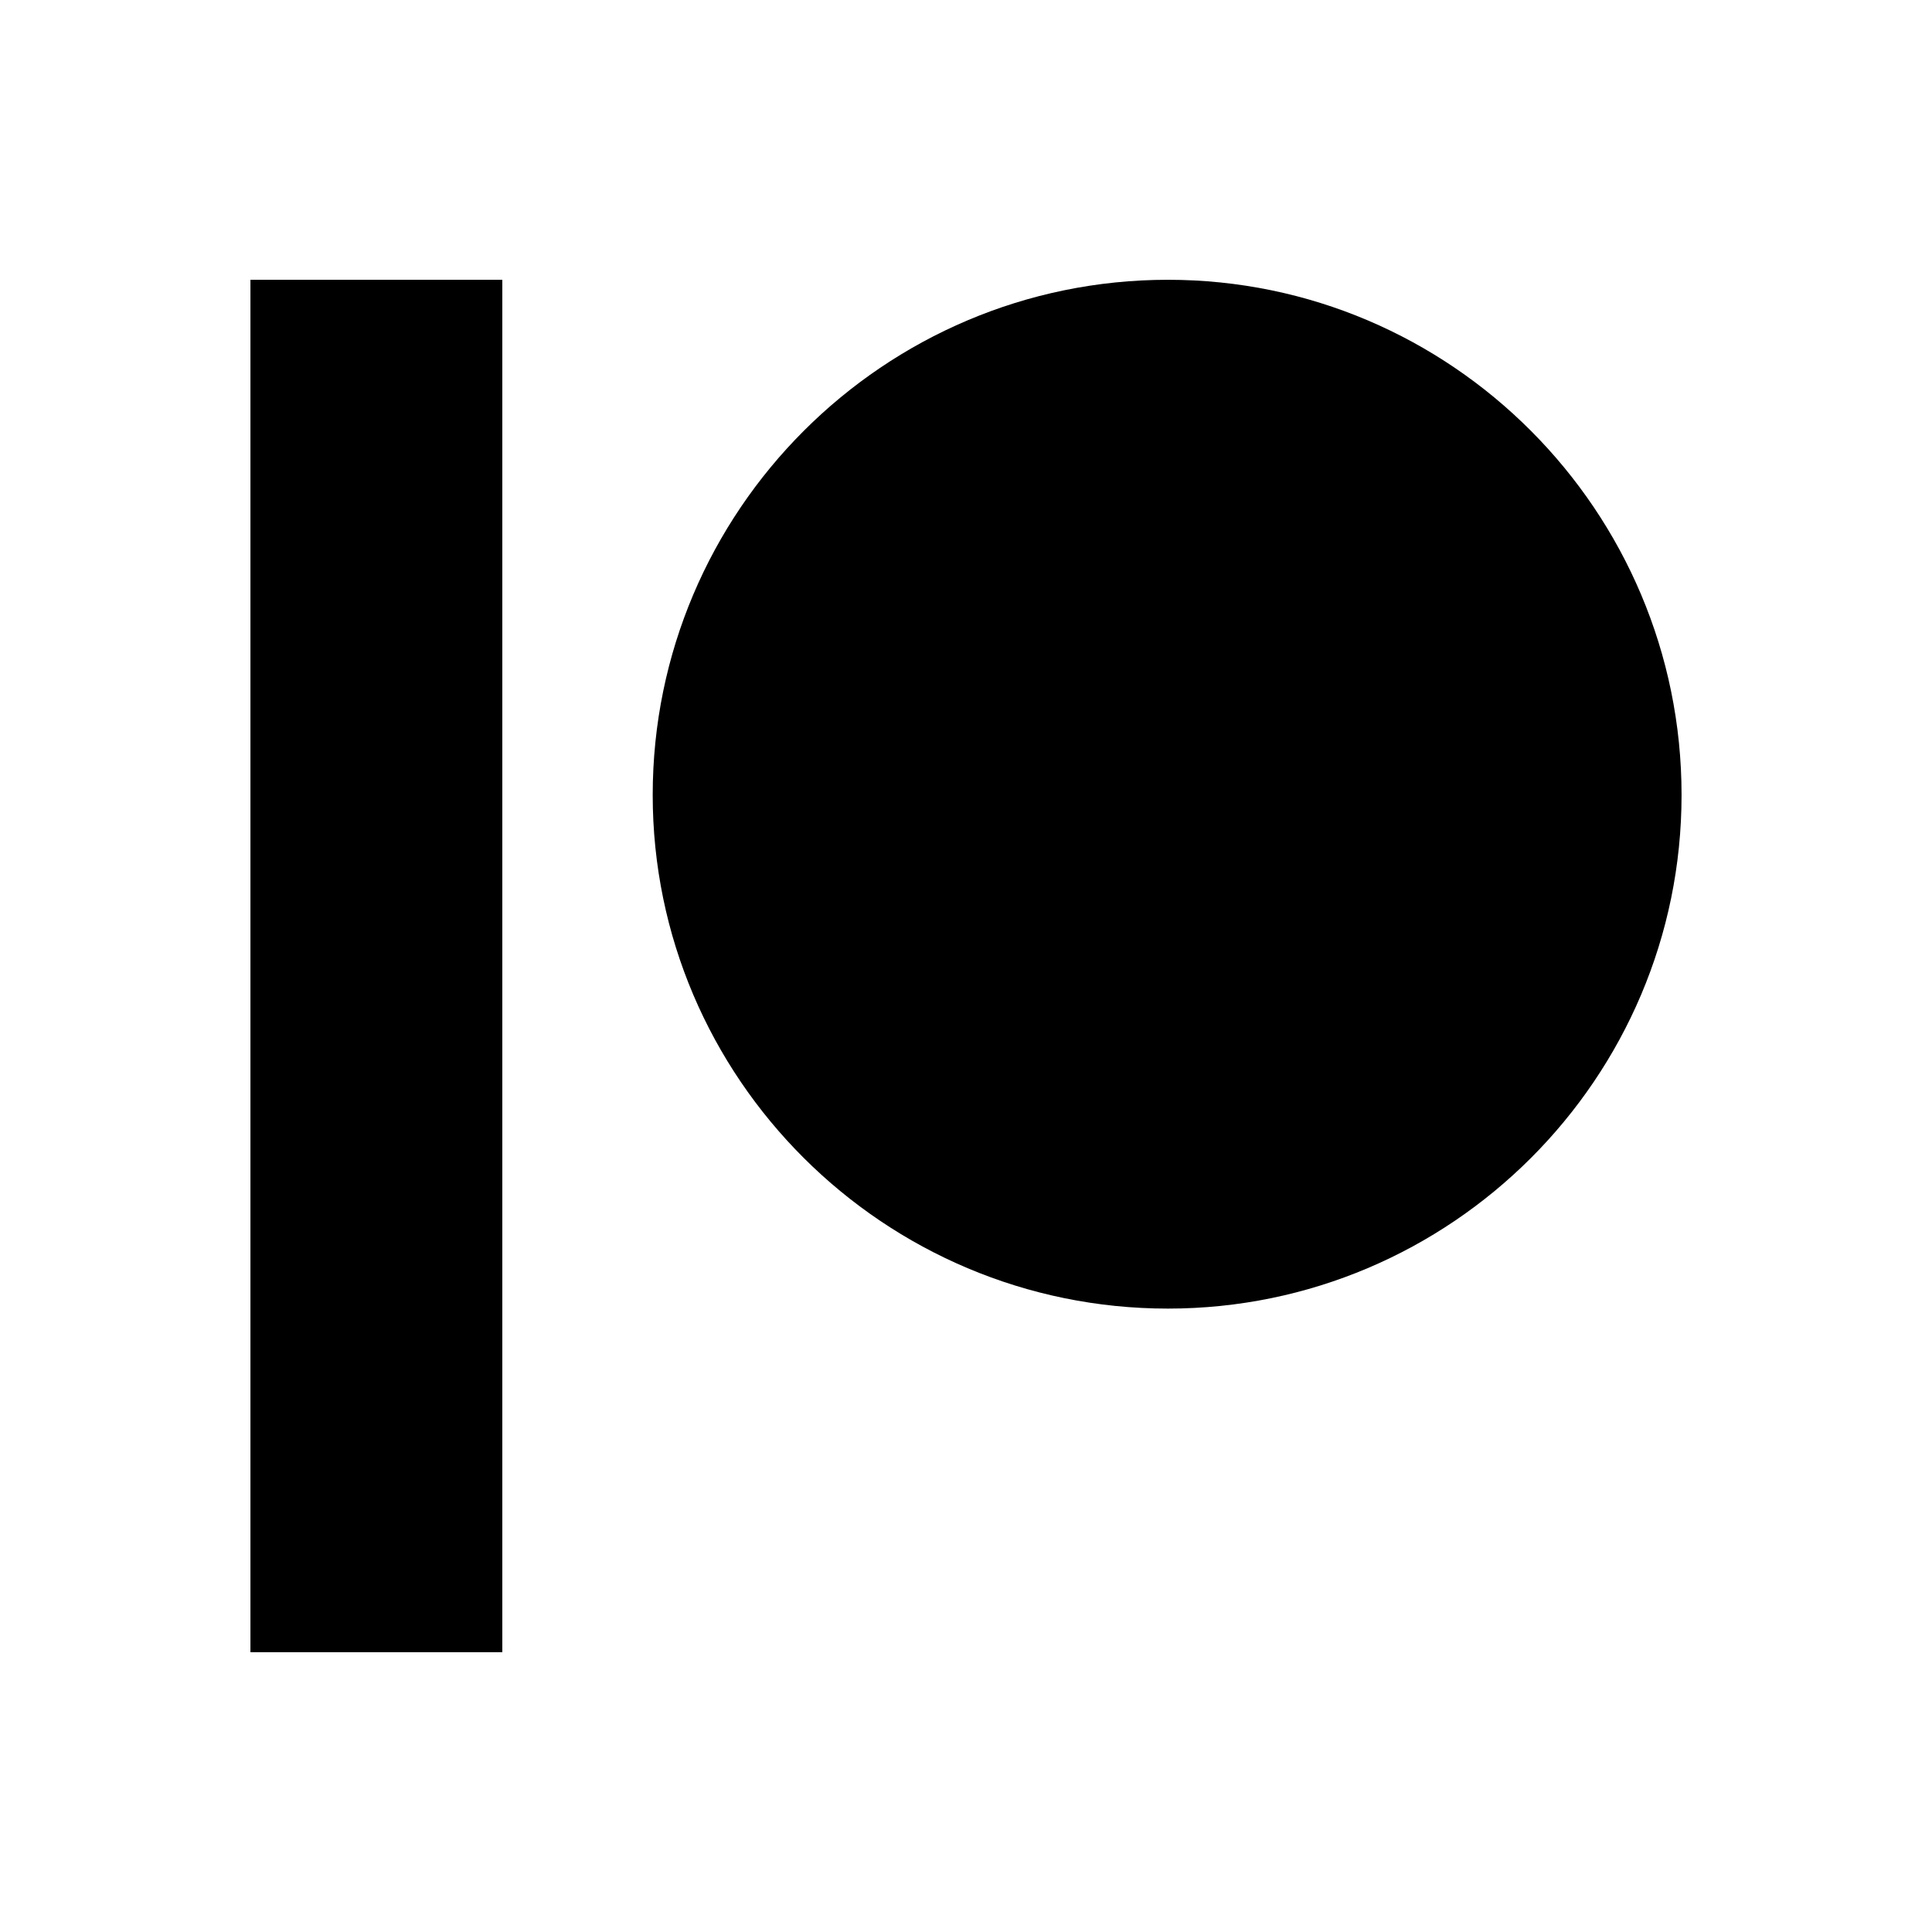
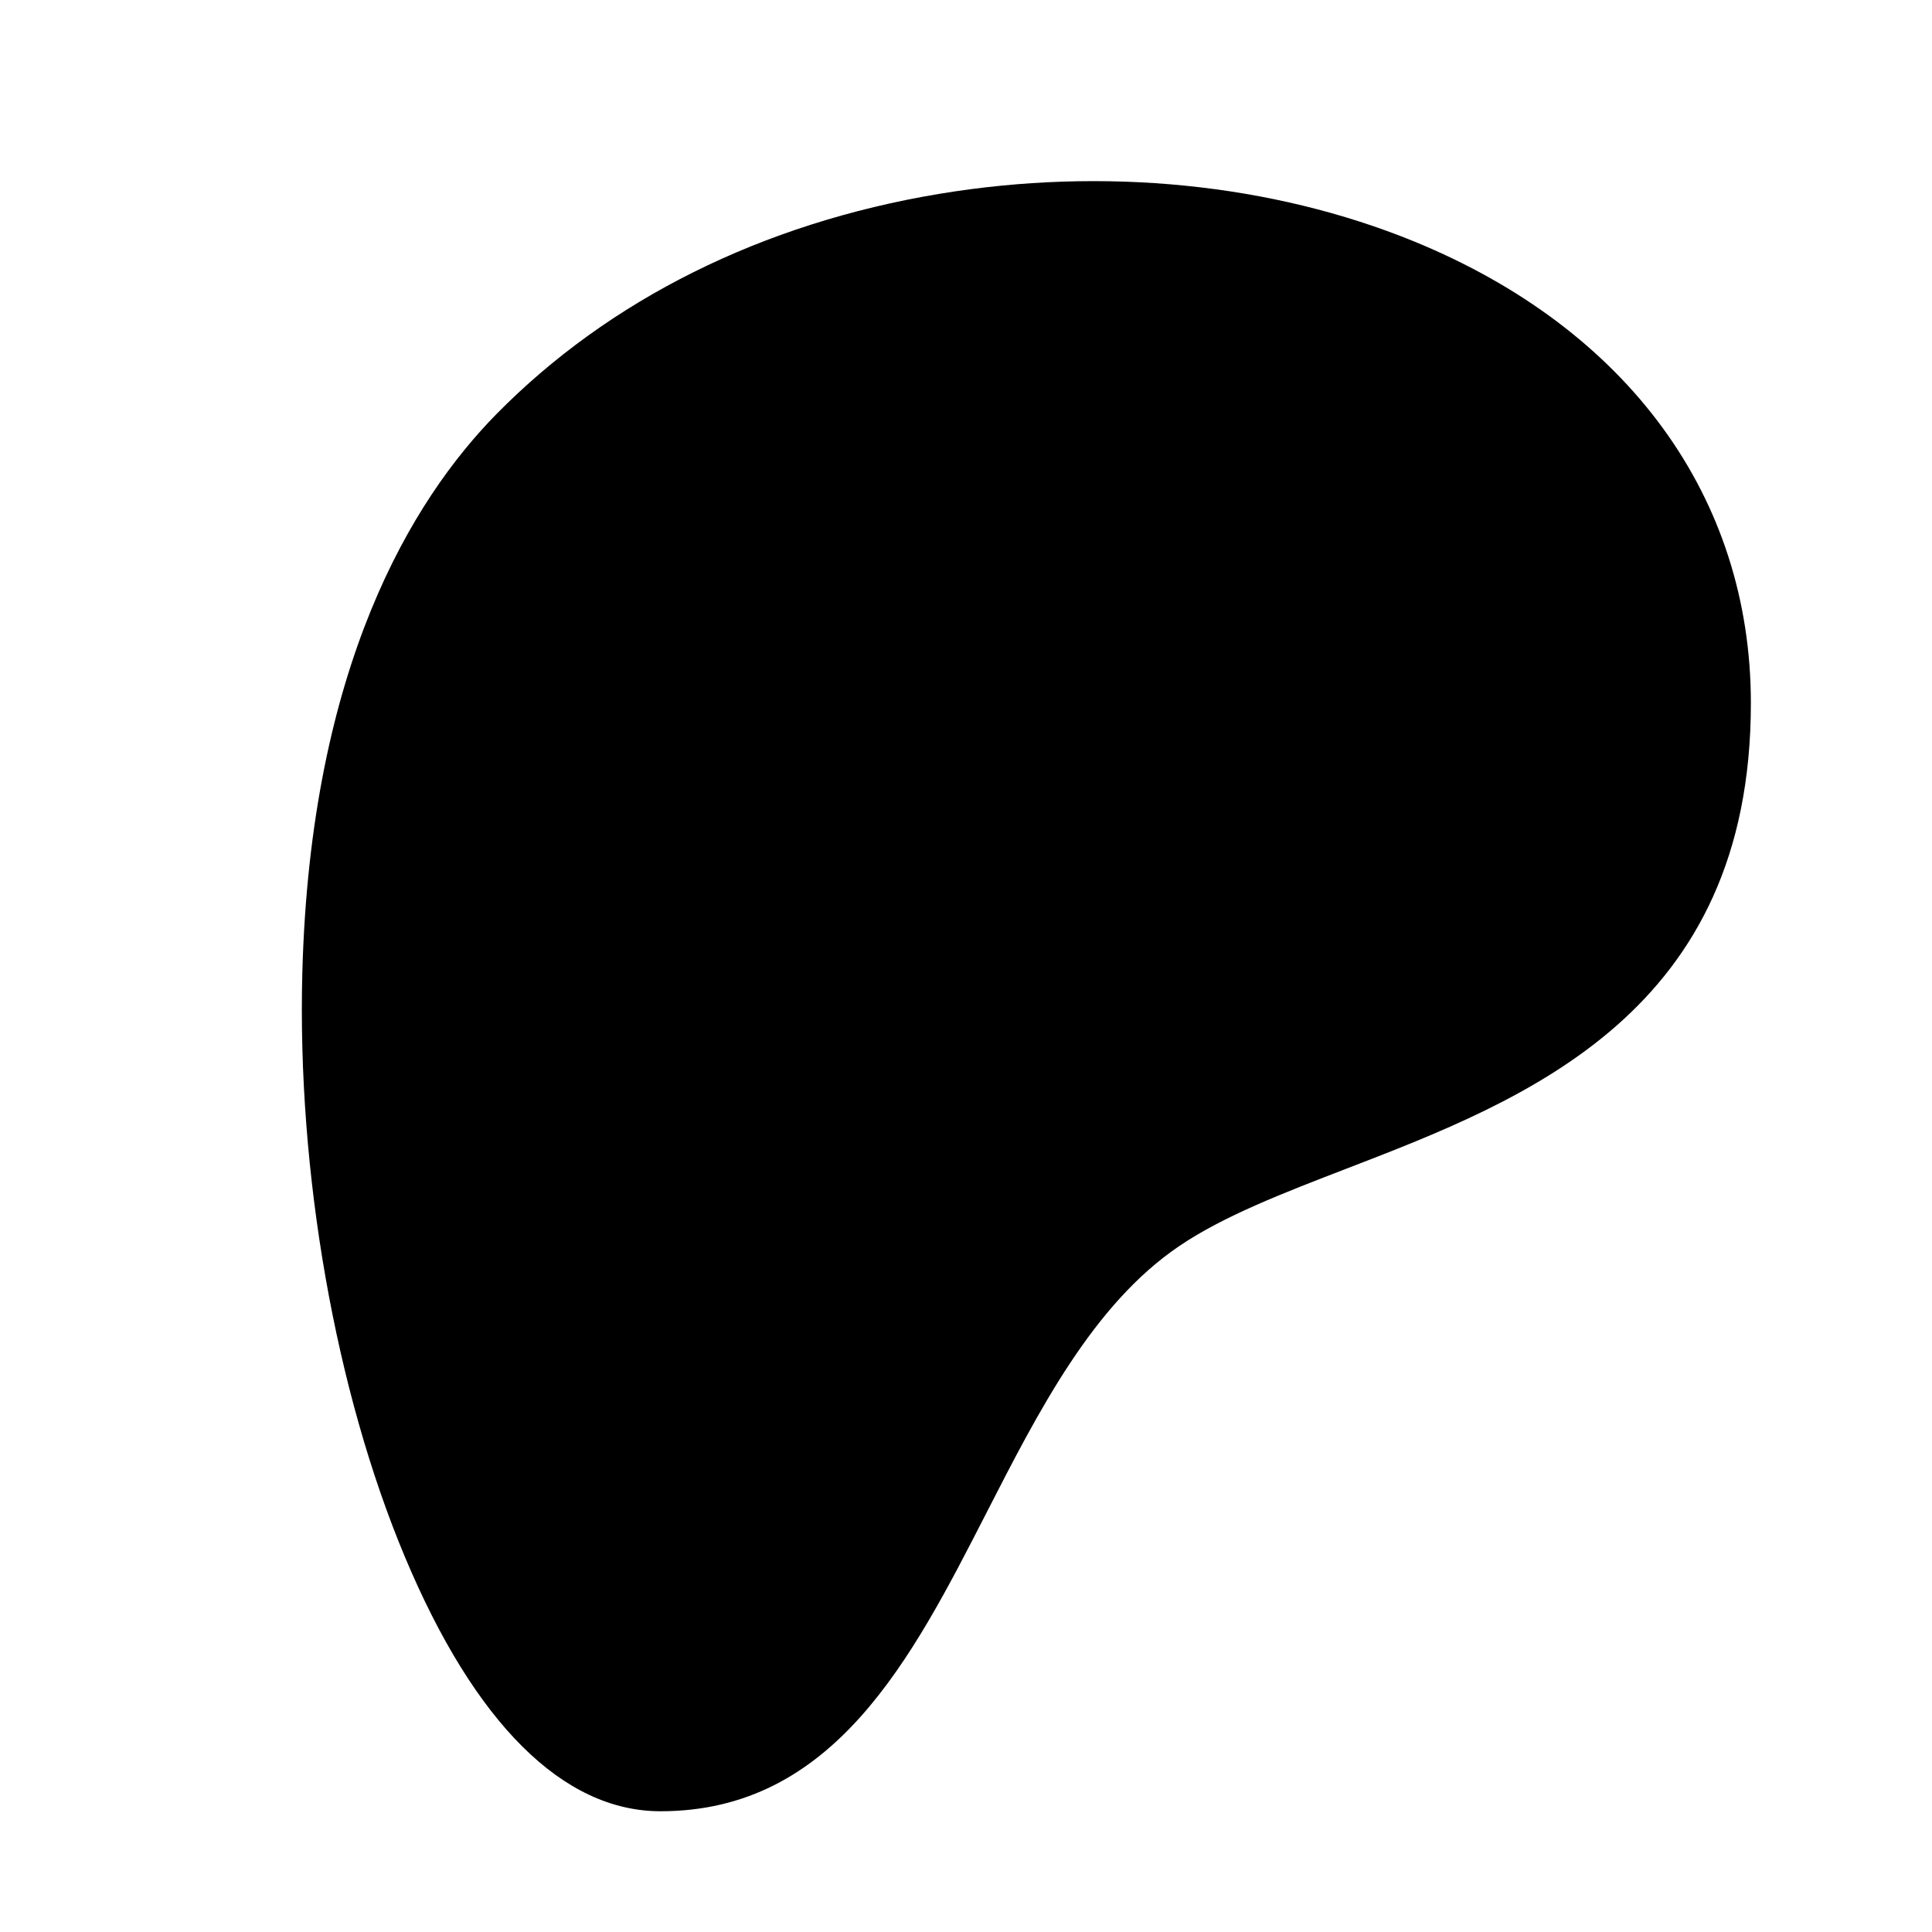
- <svg xmlns="http://www.w3.org/2000/svg" focusable="false" aria-hidden="true" viewBox="0 0 180 180" fill="currentColor" height="1em">
-   <path d="M108.814 26.067c-26.469 0-48.003 21.53-48.003 47.998 0 26.386 21.534 47.854 48.003 47.854 26.386 0 47.853-21.468 47.853-47.854 0-26.467-21.467-47.998-47.853-47.998" />
-   <path d="M23.333 153.933V26.067H46.8v127.866z" />
+ <svg xmlns="http://www.w3.org/2000/svg" focusable="false" aria-hidden="true" viewBox="0 0 256 256" height="1em">
+   <path fill="currentColor" d="M232 93.17c0 41-29.69 52.47-53.55 61.67-8.41 3.24-16.35 6.3-22.21 10.28-11.39 7.72-18.59 21.78-25.55 35.38-9.94 19.42-20.23 39.5-43.17 39.5-12.91 0-24.61-11.64-33.85-33.66s-14.31-51-13.61-77.45c1.08-40.65 14.58-62.68 25.7-74 14.95-15.2 35.24-25.3 58.68-29.2 21.79-3.62 44.14-1.38 62.93 6.3C215.73 43.6 232 65.9 232 93.17" />
</svg>
